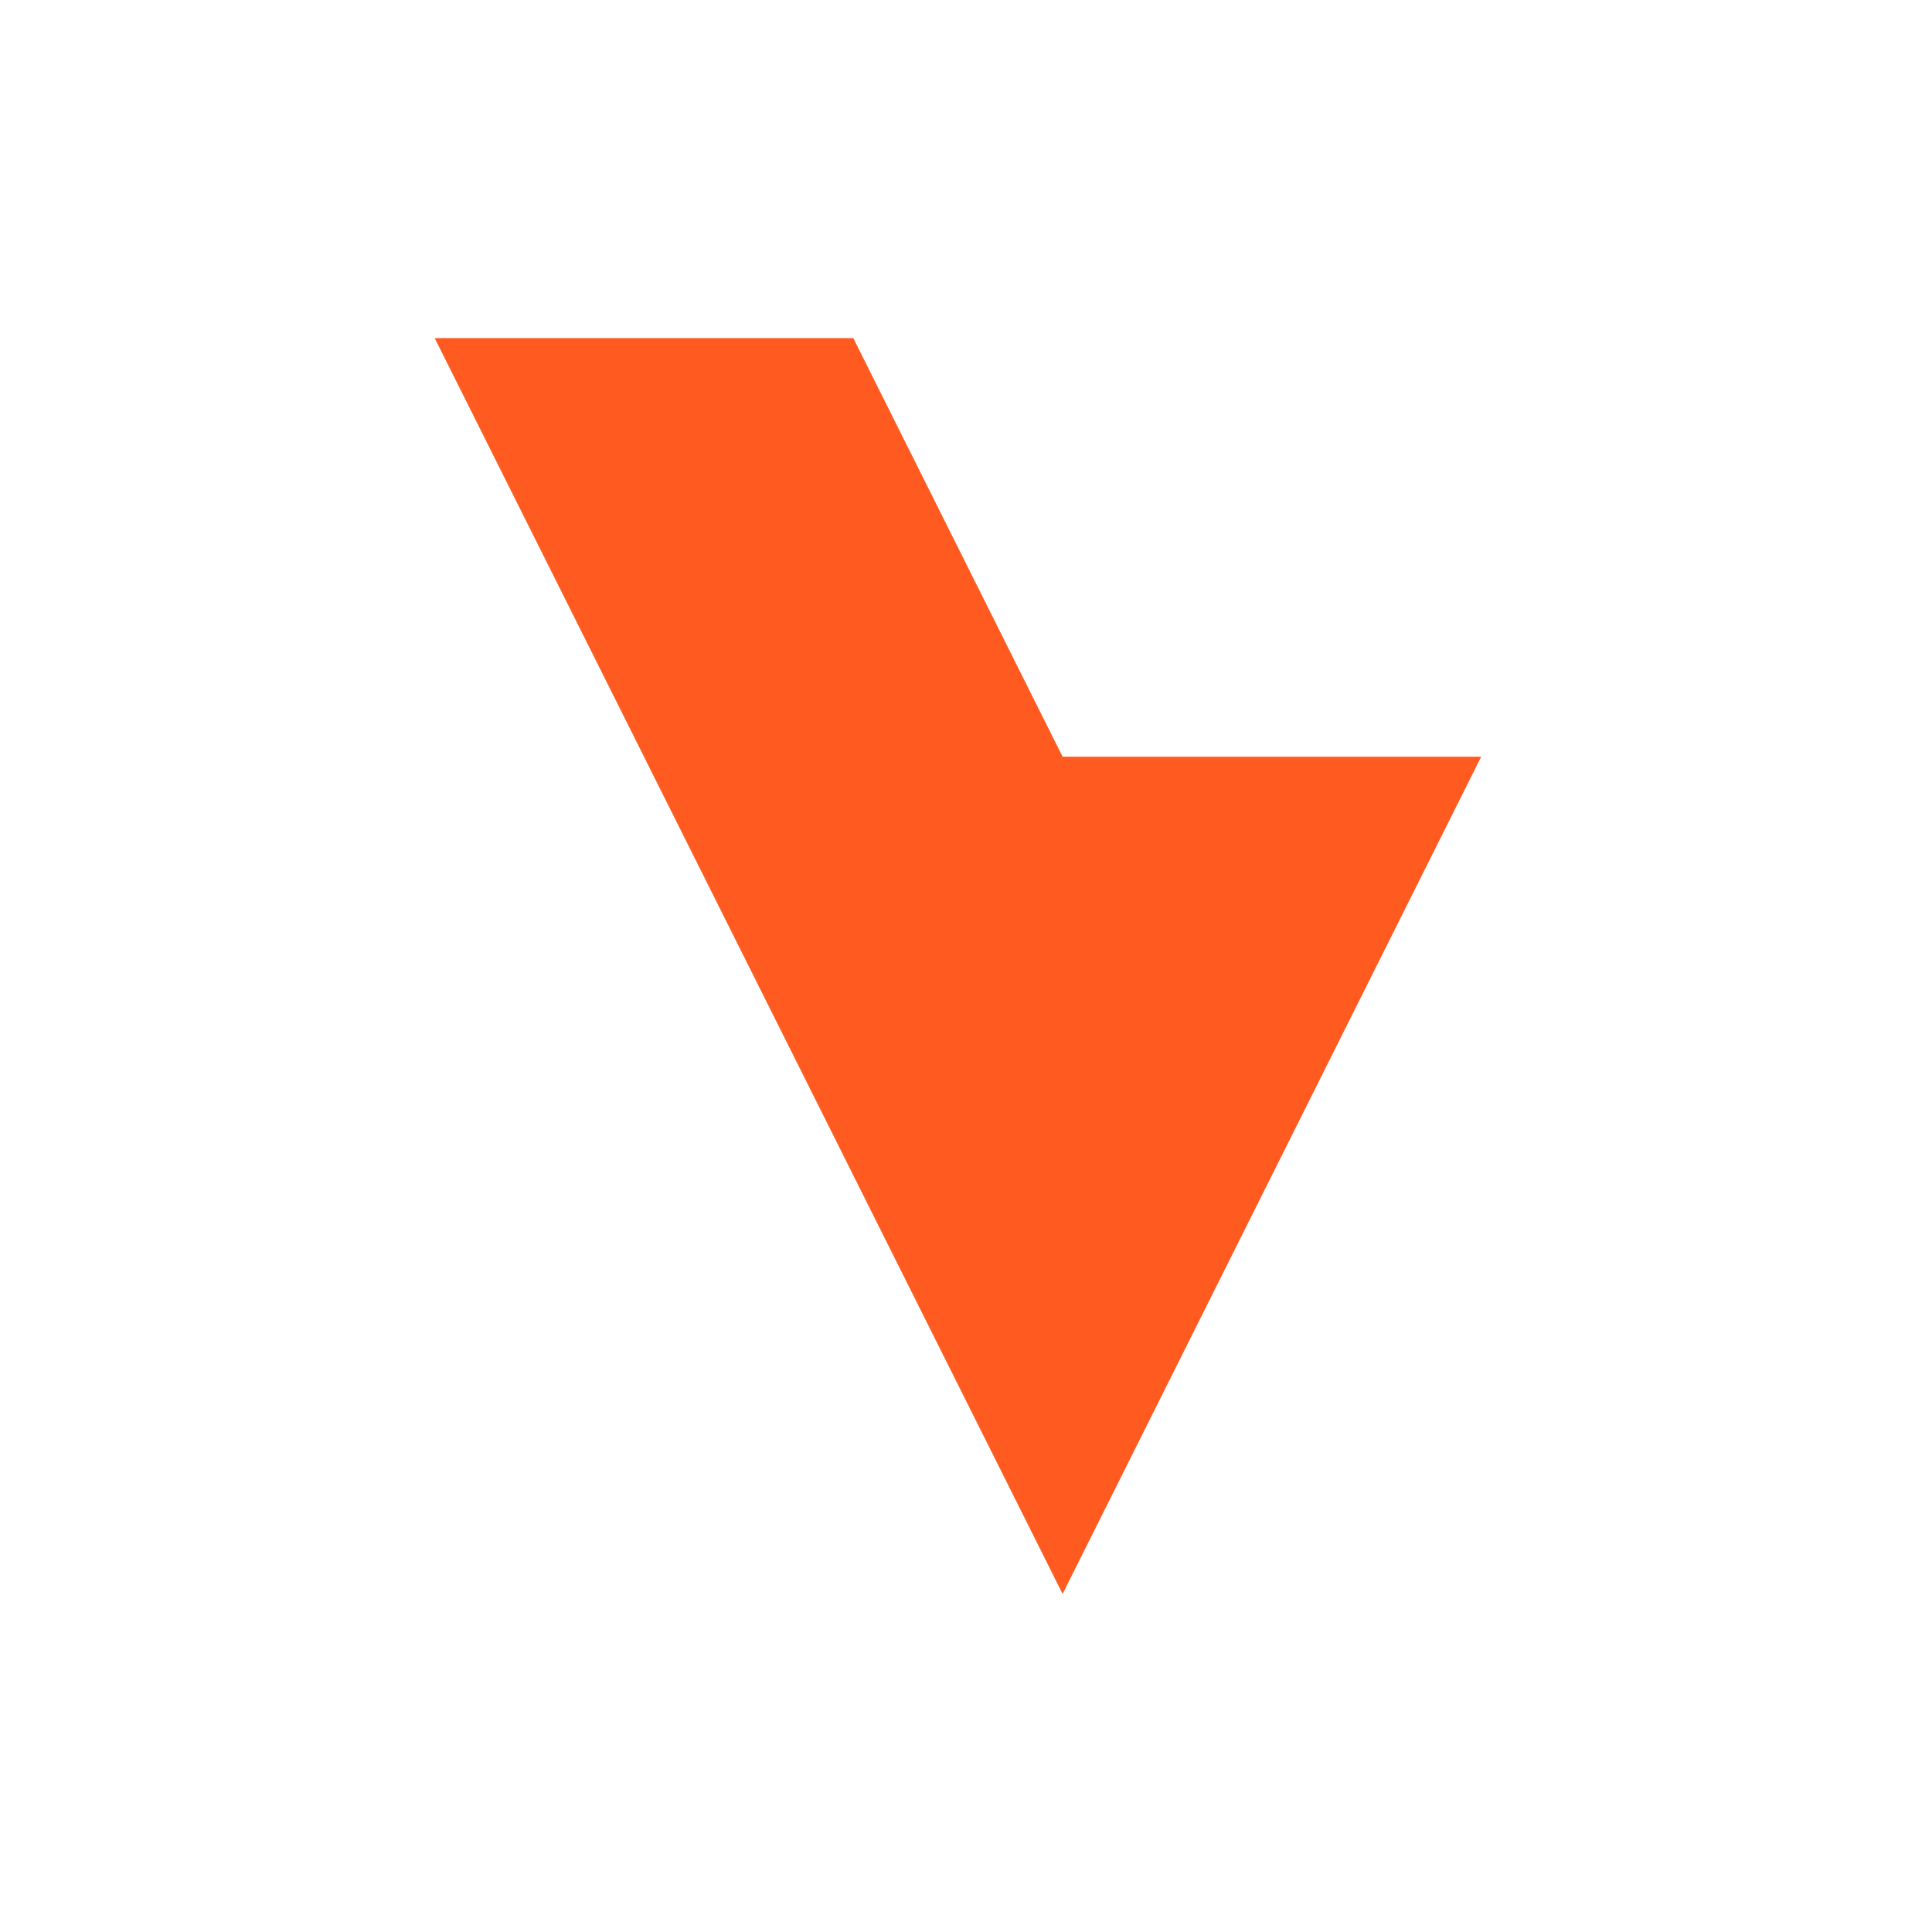
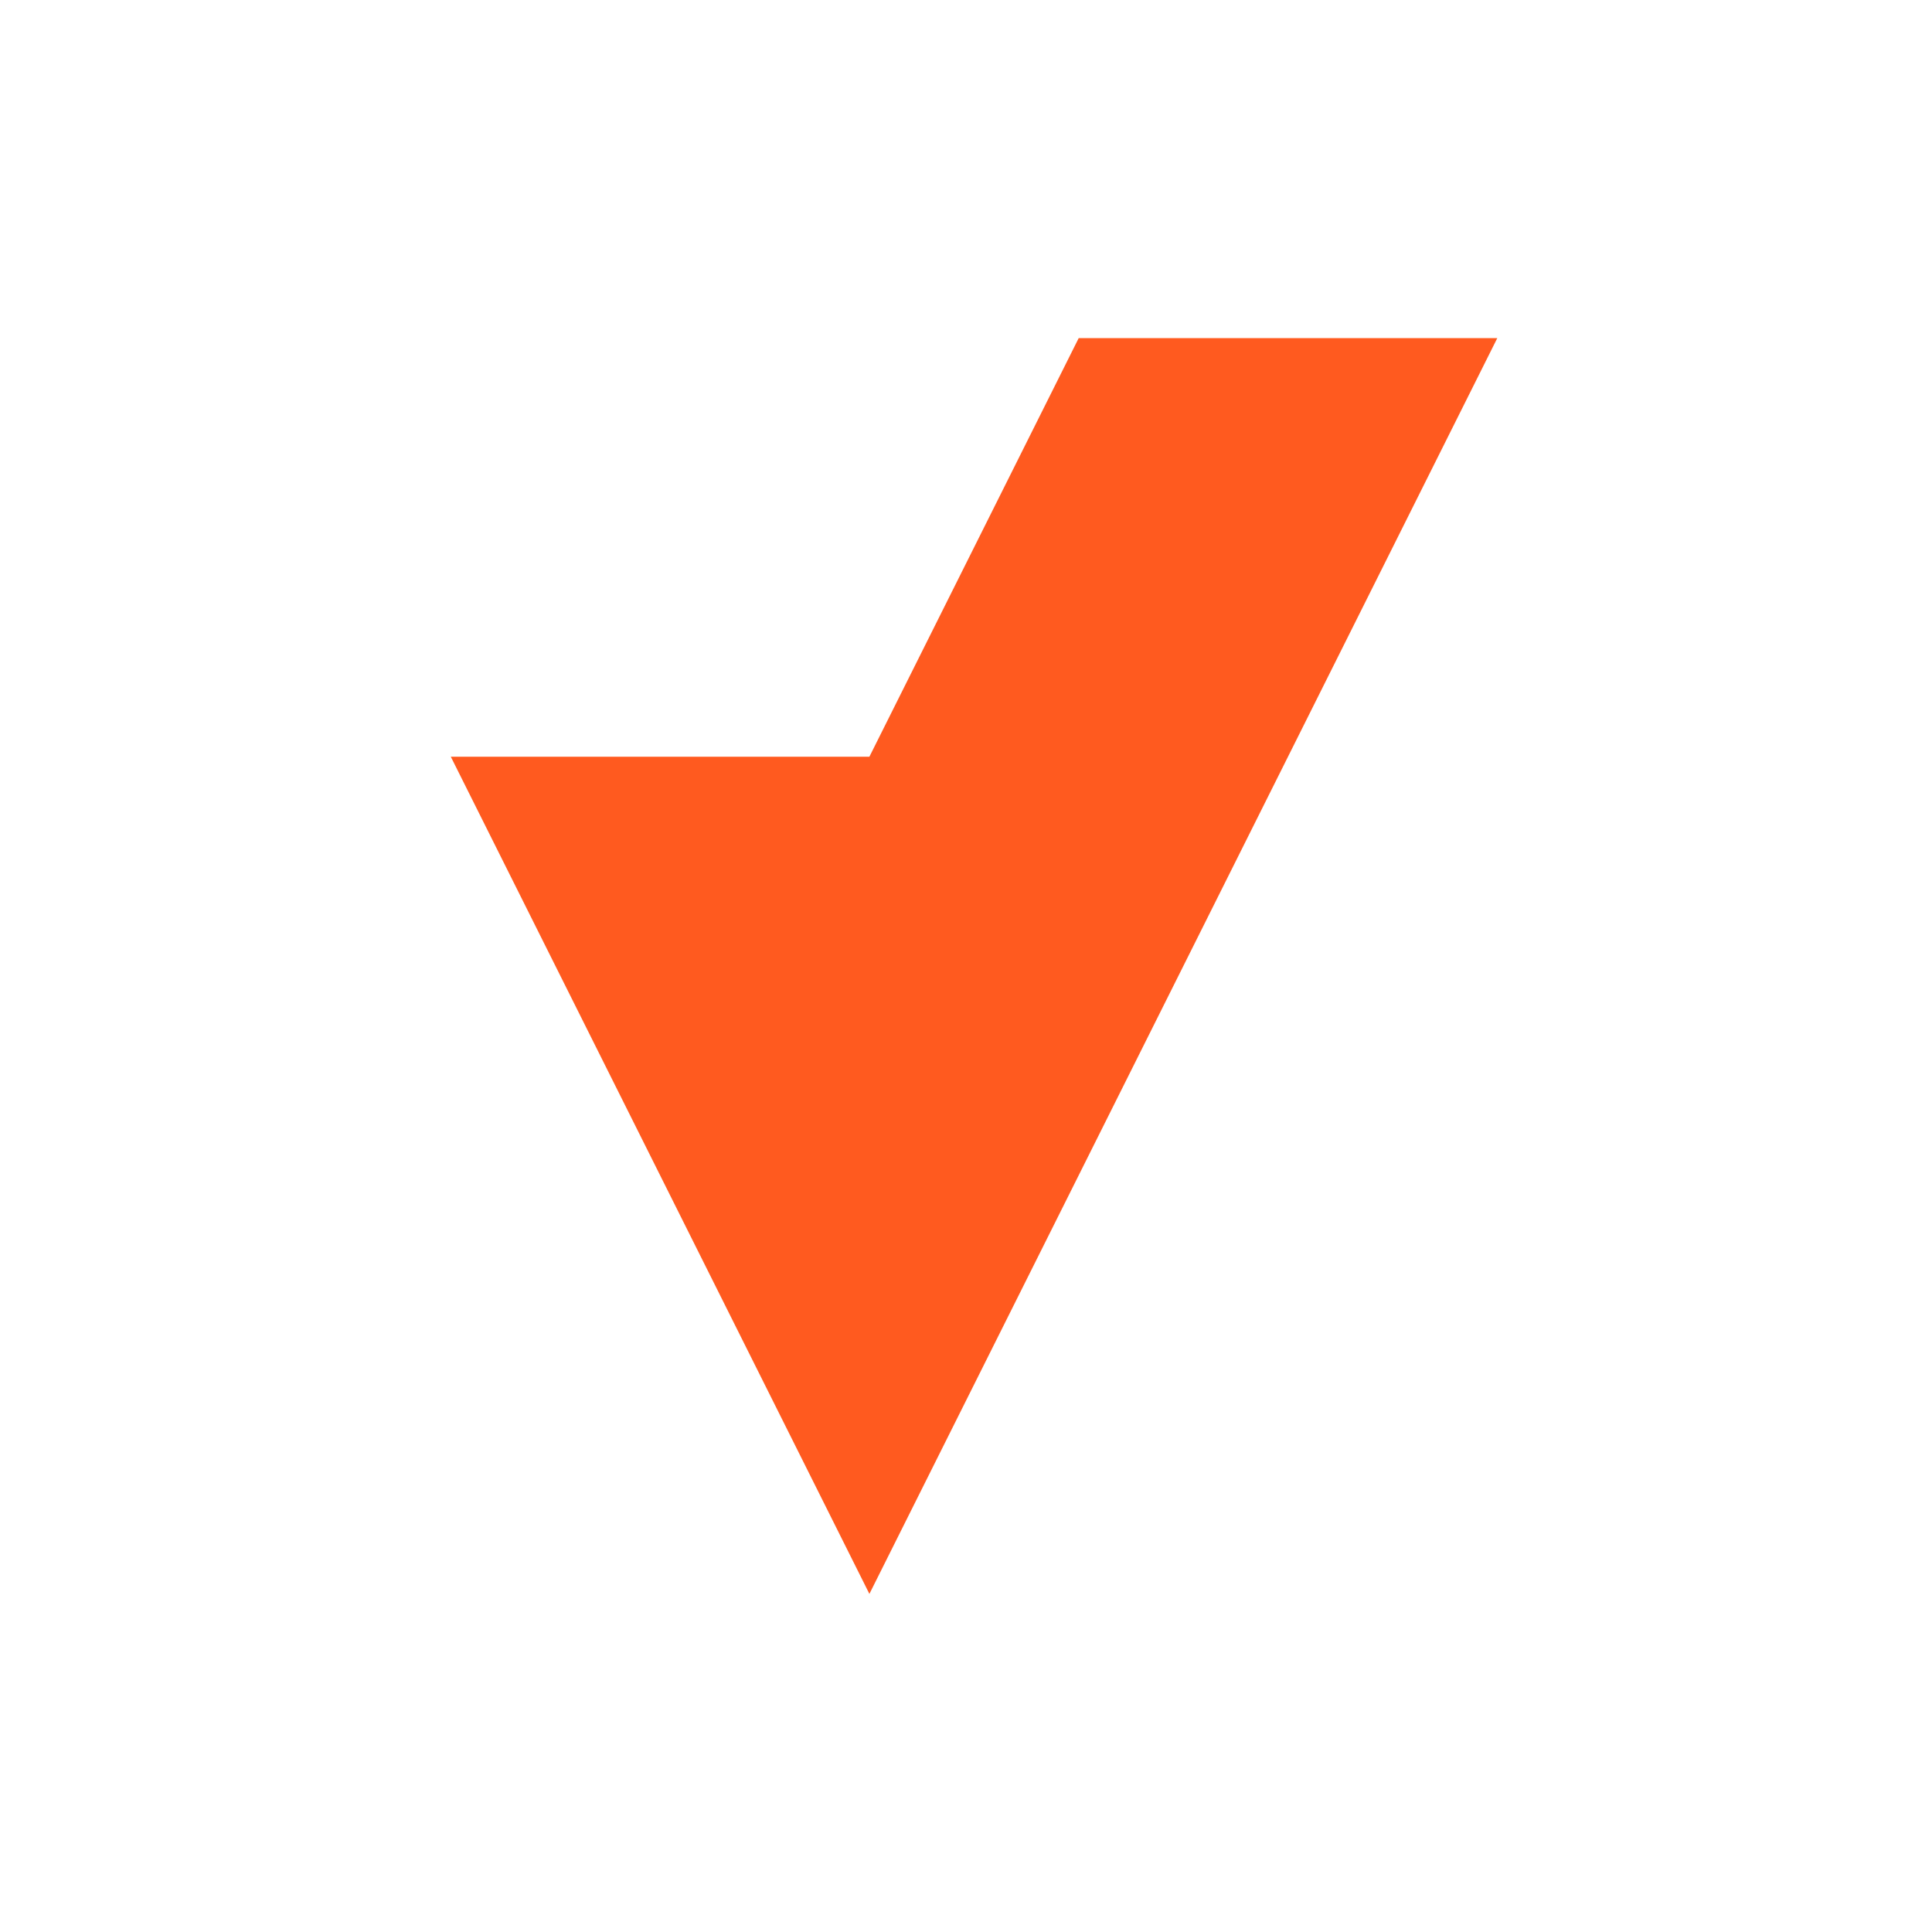
<svg xmlns="http://www.w3.org/2000/svg" width="120" height="120" viewBox="0 0 120 120" fill="none">
  <rect width="120" height="120" fill="#FFFFFF" />
-   <path d="M66 99L92 47H66L53 21H27L66 99Z" fill="#FF5A1F" />
+   <path d="M54 99L28 47H54L67 21H93L54 99Z" fill="#FF5A1F" />
</svg>
